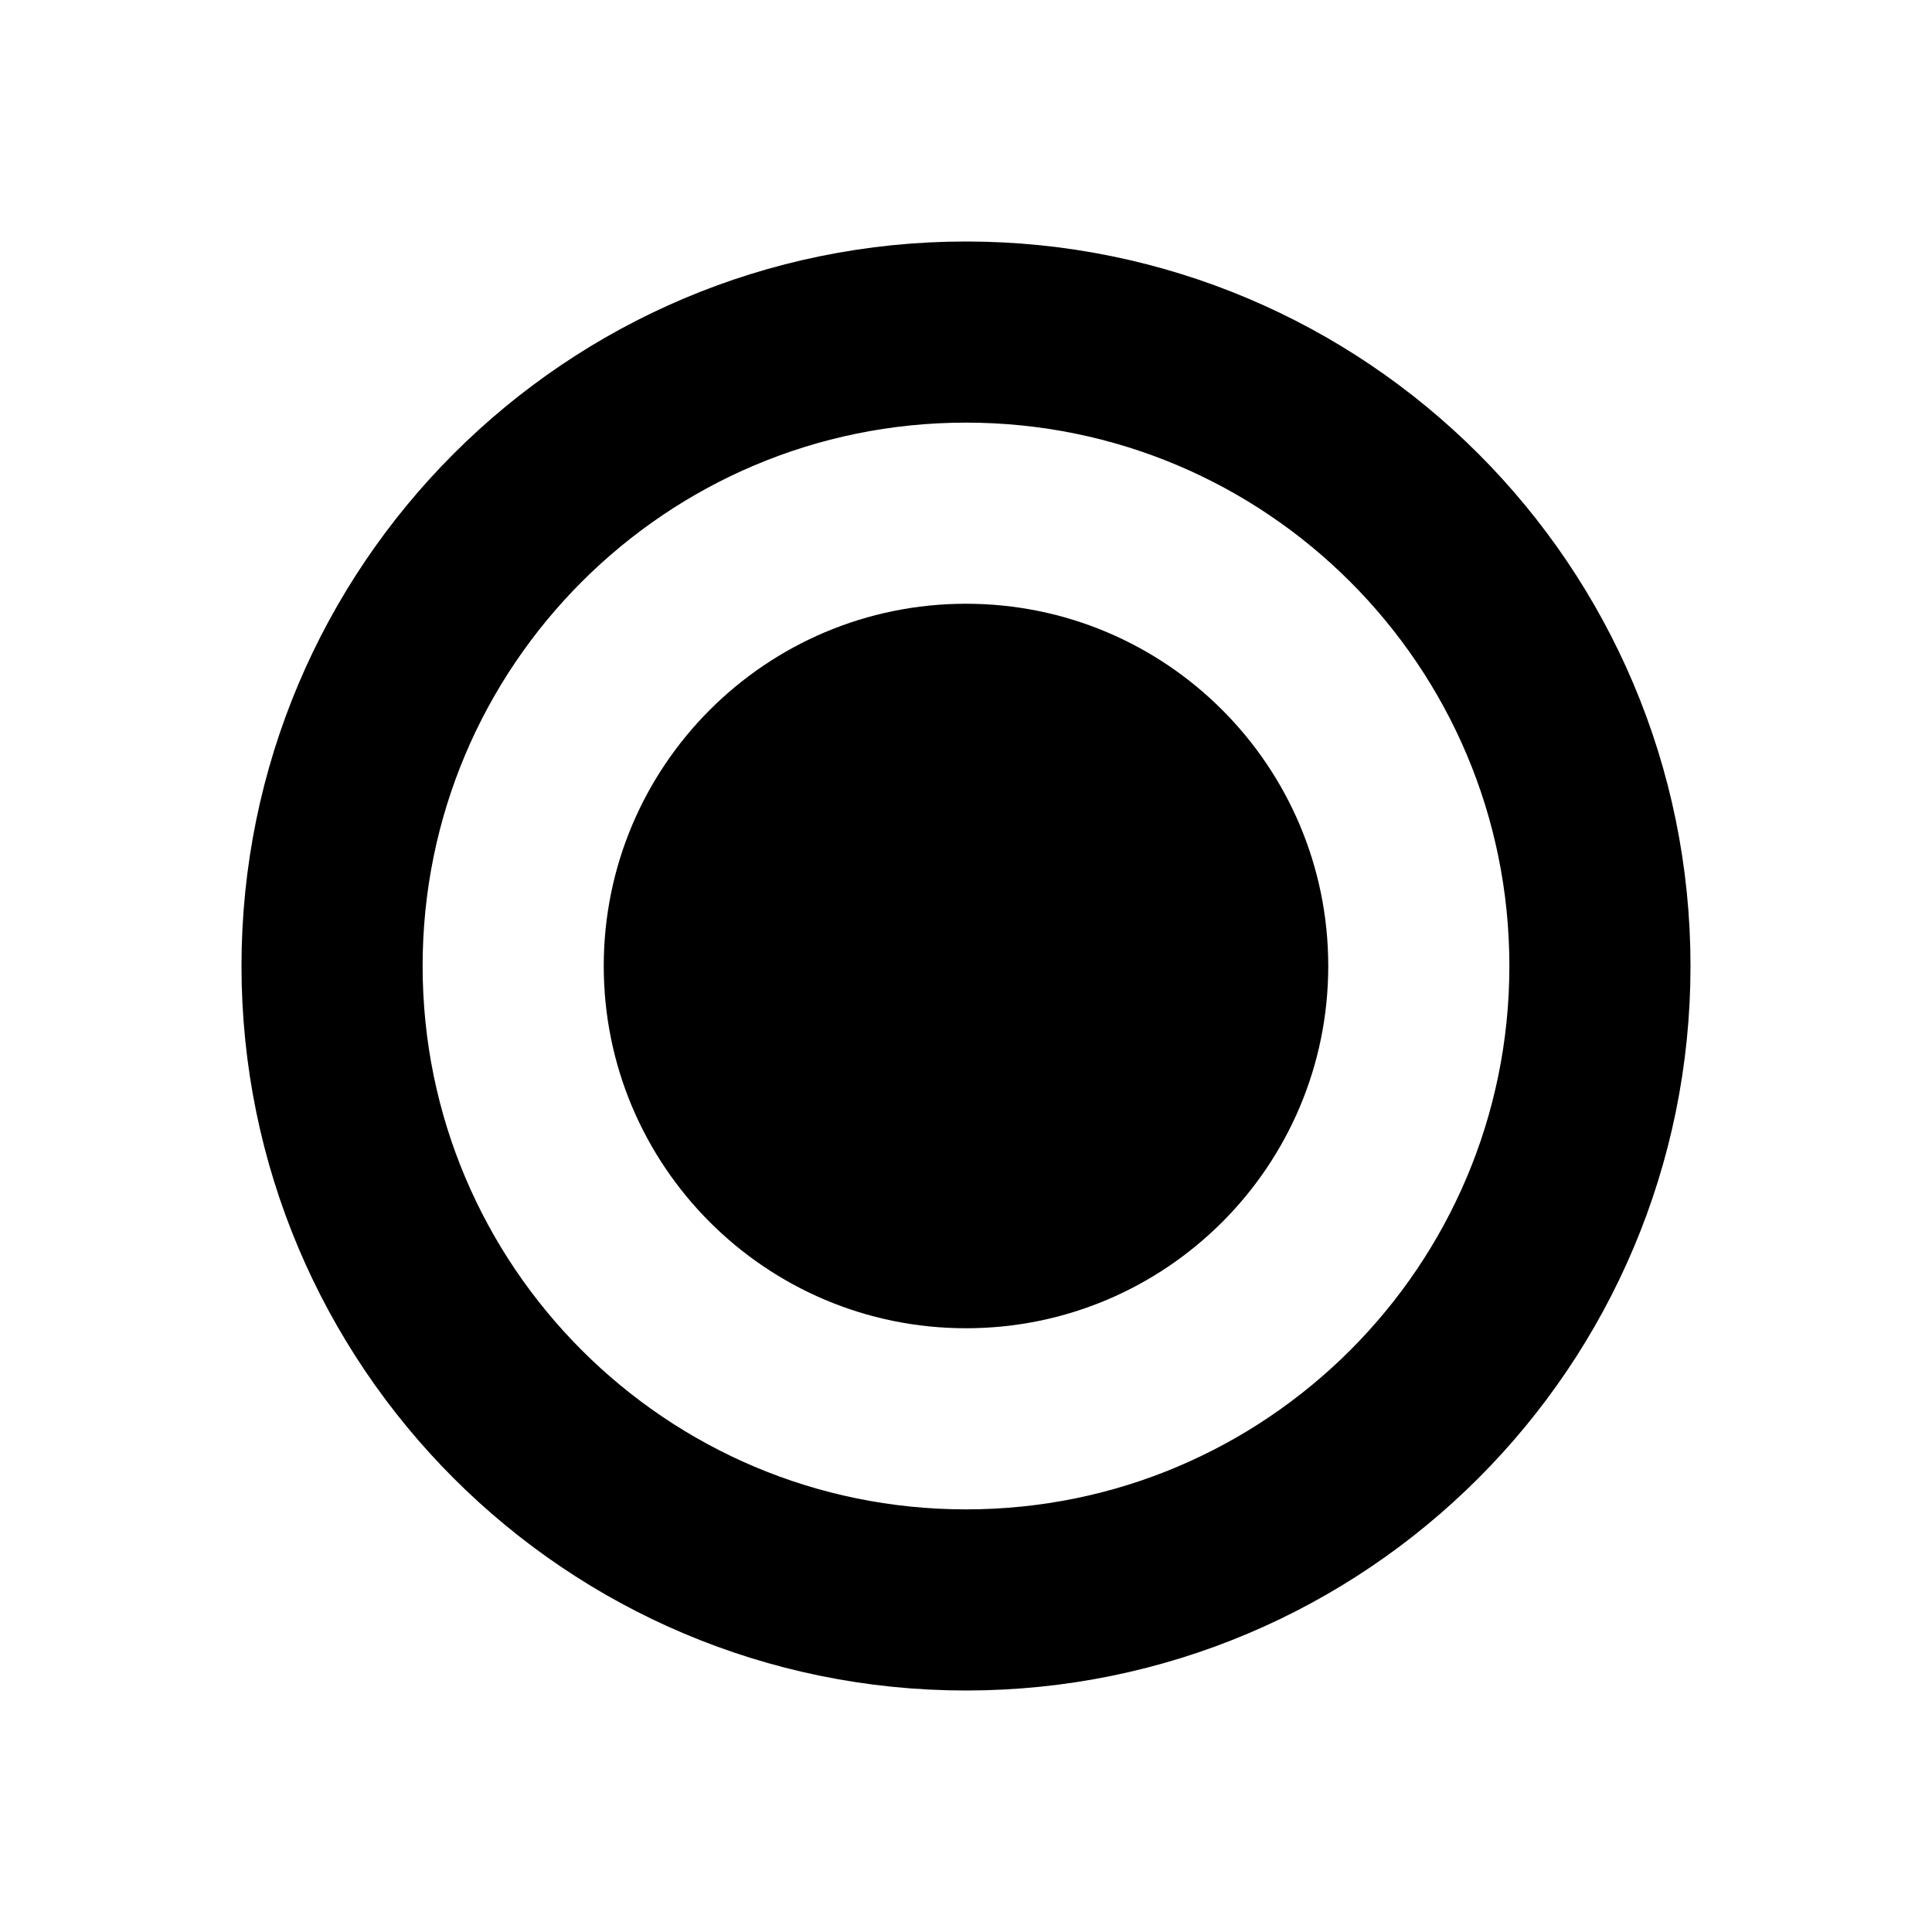
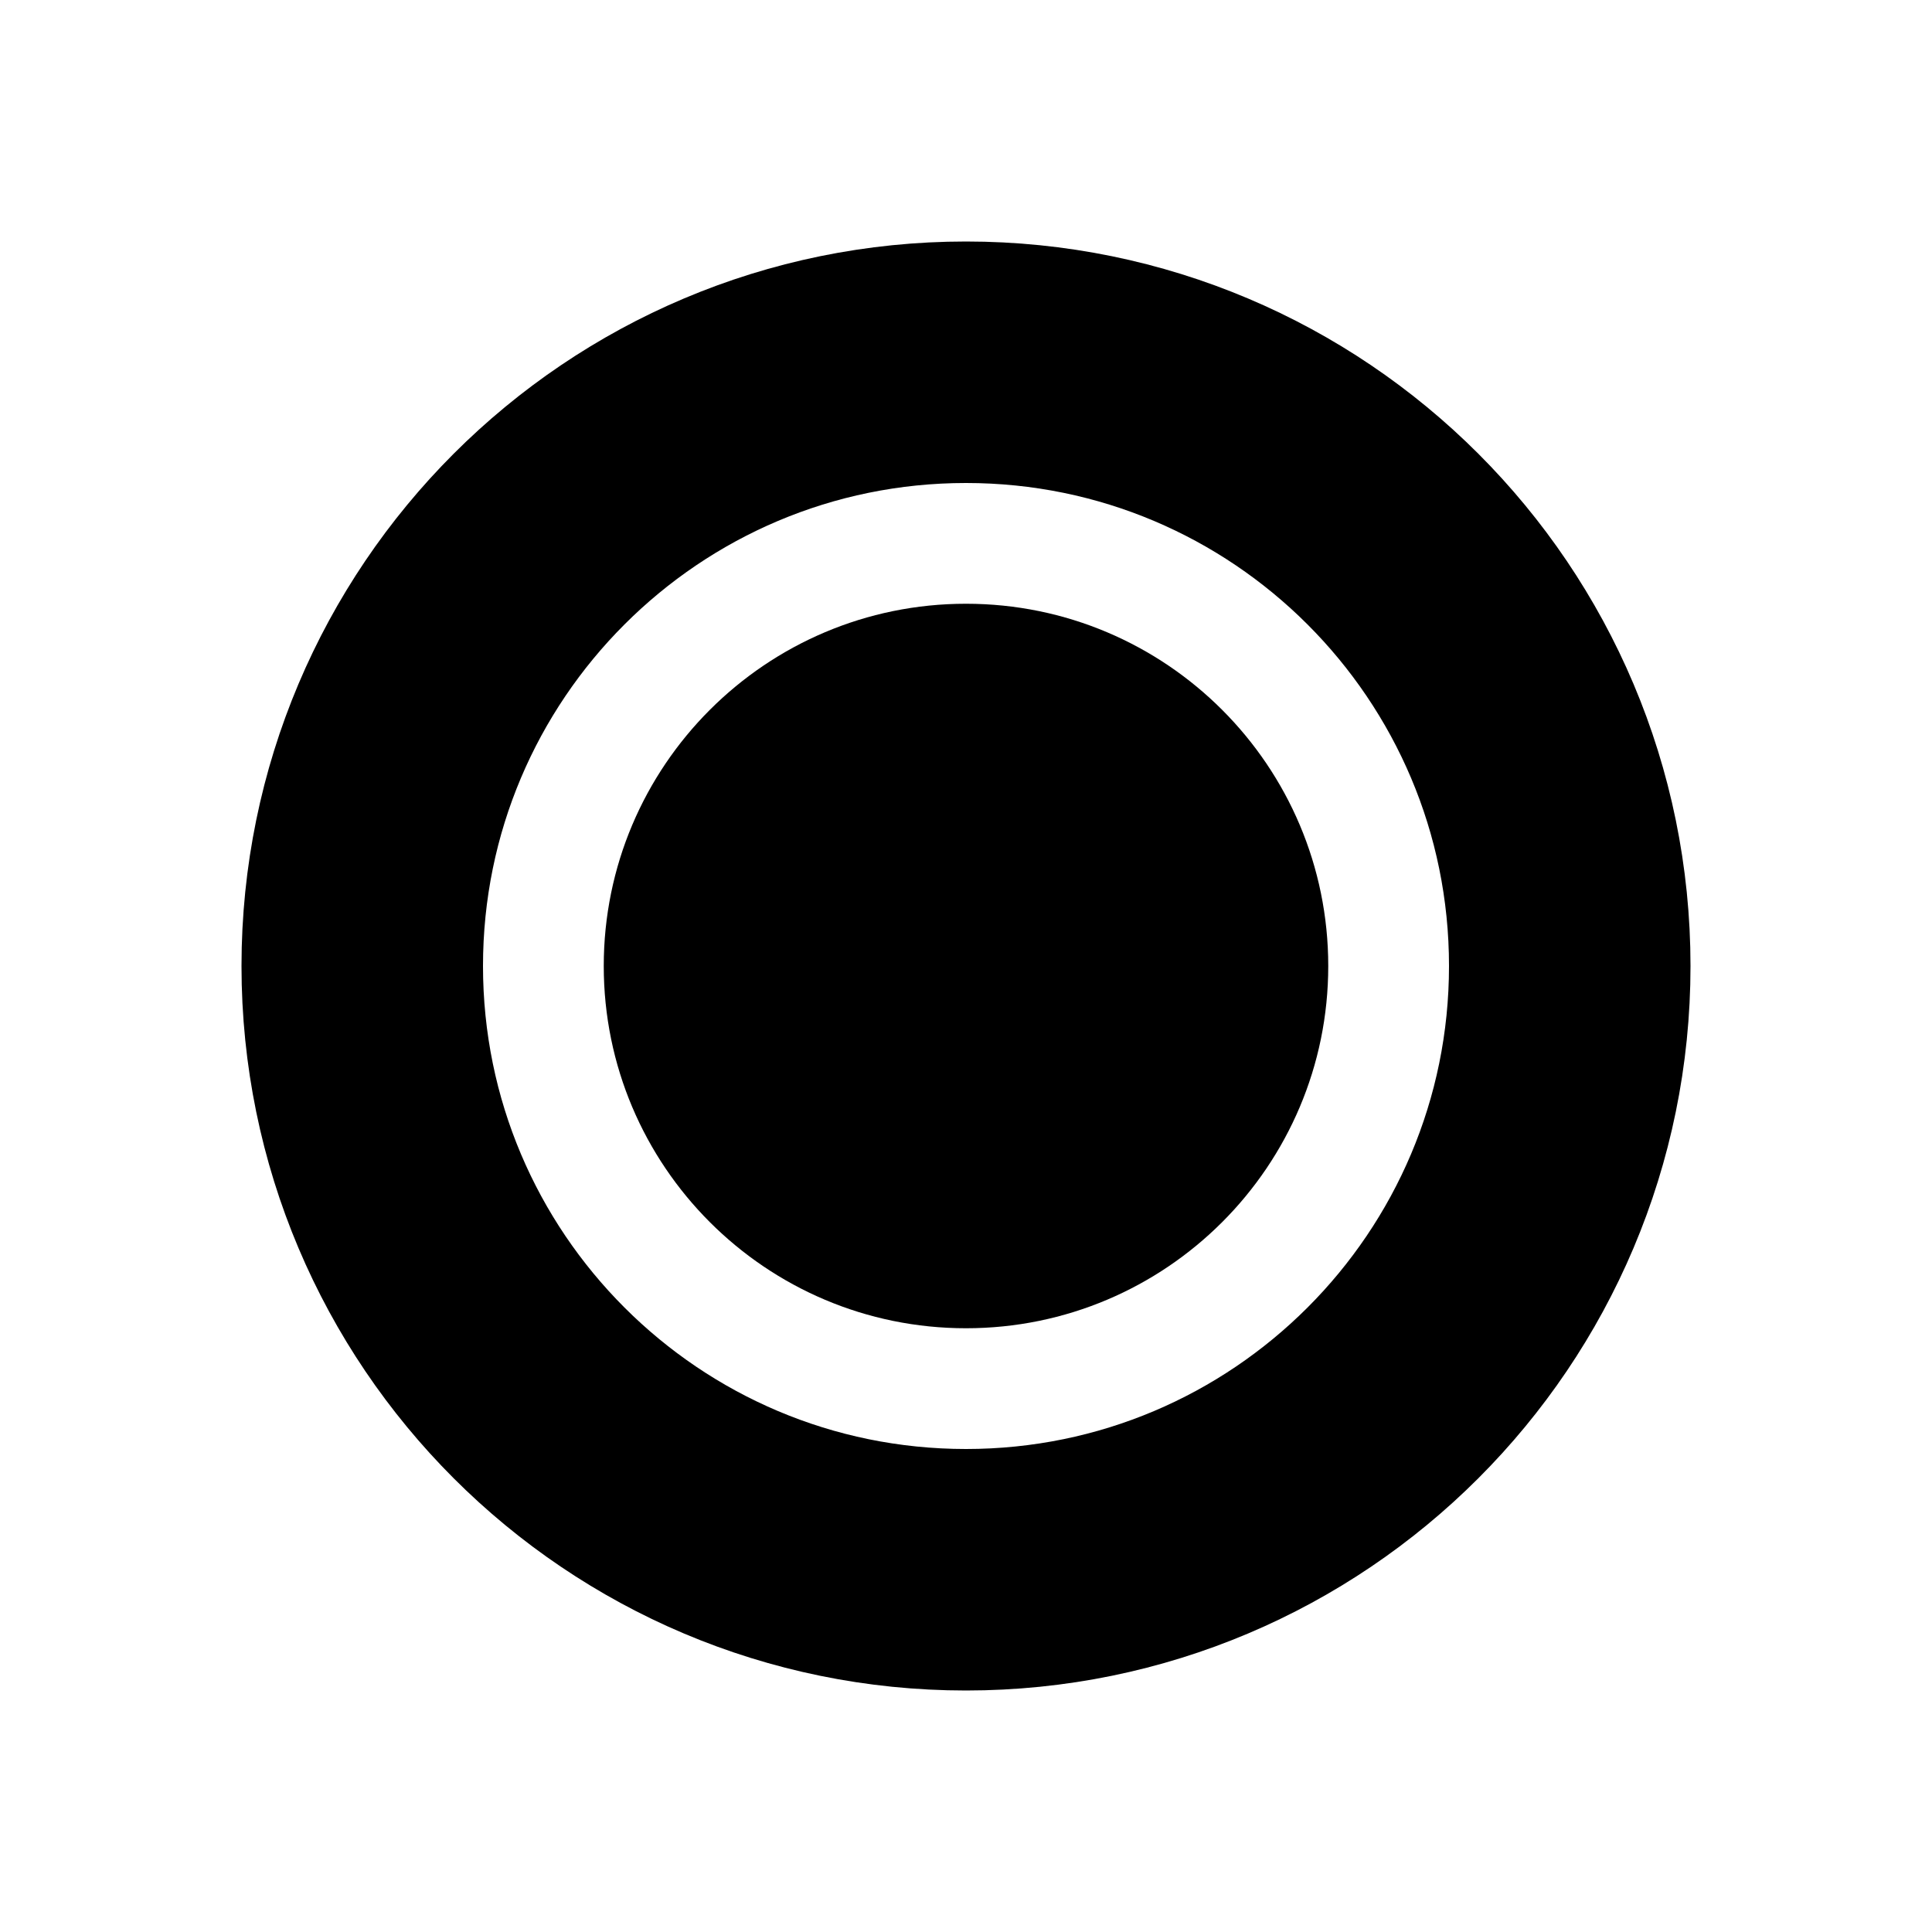
- <svg xmlns="http://www.w3.org/2000/svg" width="16" height="16" viewBox="0 0 16 16" fill="none" stroke="none" stroke-width="1.5" stroke-linecap="round" stroke-linejoin="round">
-   <circle cx="8" cy="8" r="5.25" fill="none" stroke="black" stroke-width="1.5" />
+ <svg xmlns="http://www.w3.org/2000/svg" width="16" height="16" viewBox="0 0 16 16" fill="none" stroke="none" stroke-width="2" stroke-linecap="round" stroke-linejoin="round">
+   <circle cx="8" cy="8" r="5" fill="none" stroke="black" stroke-width="2" />
  <circle cx="8" cy="8" r="3" fill="black" />
</svg>
